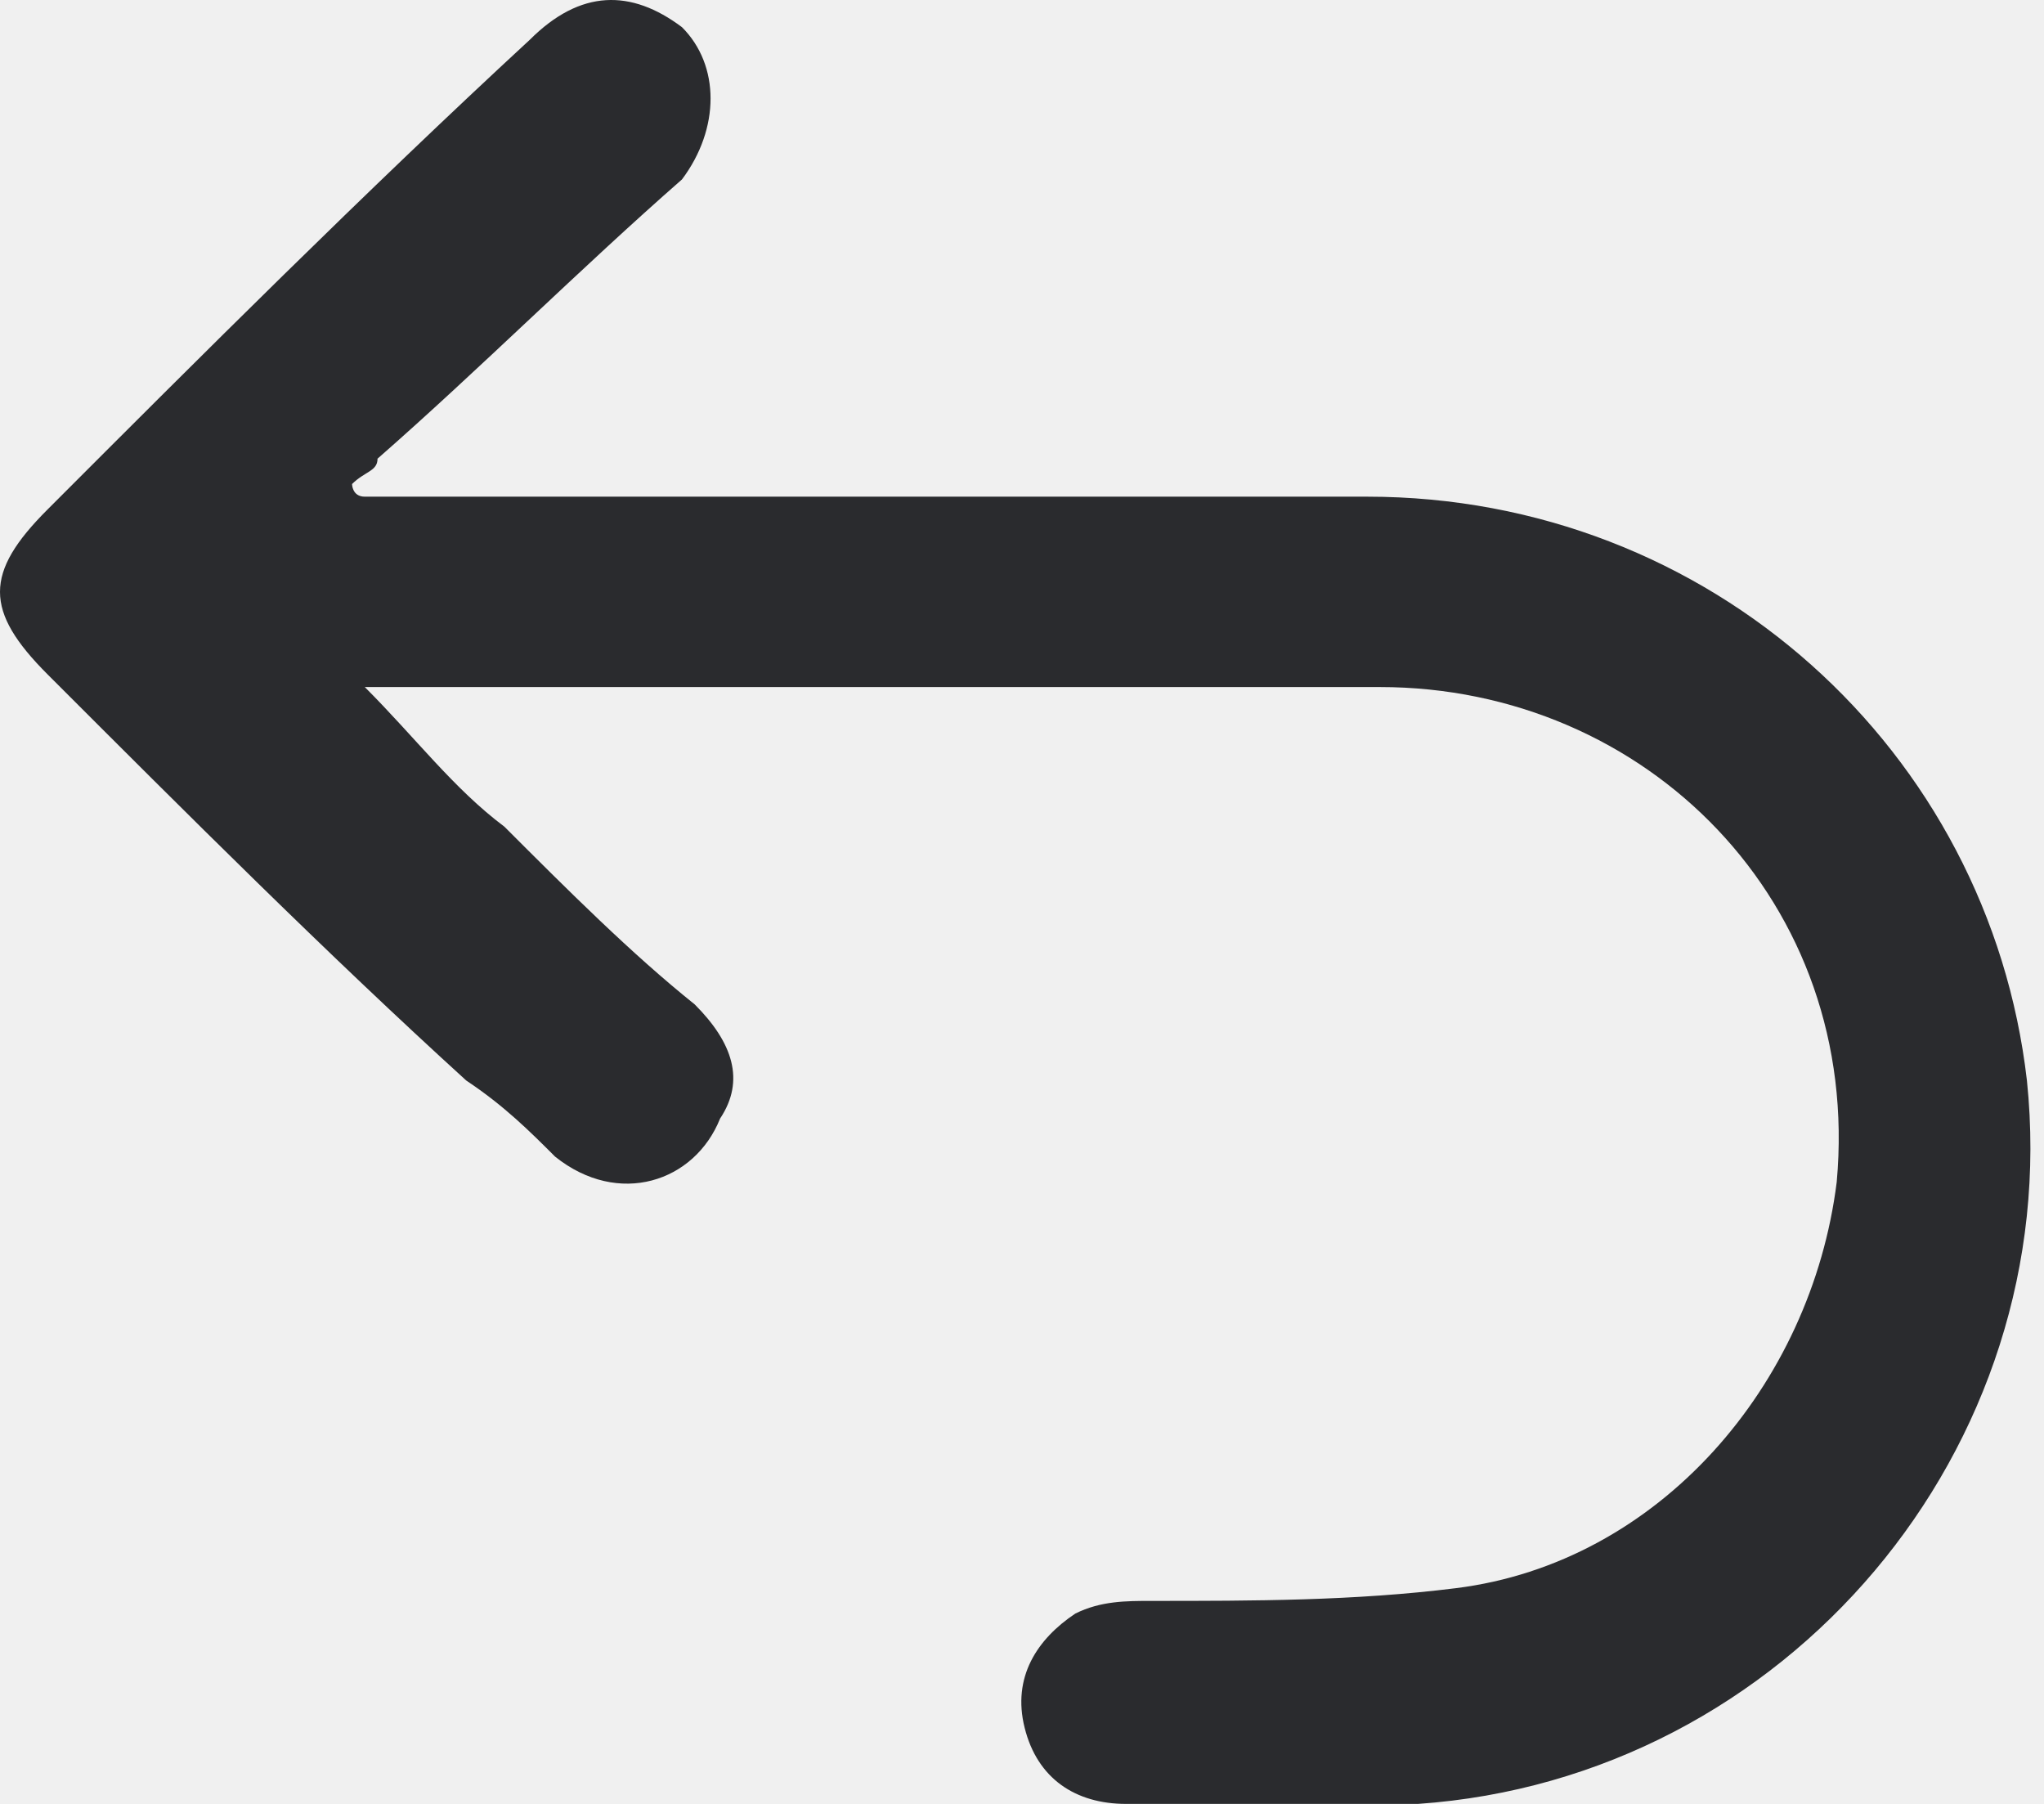
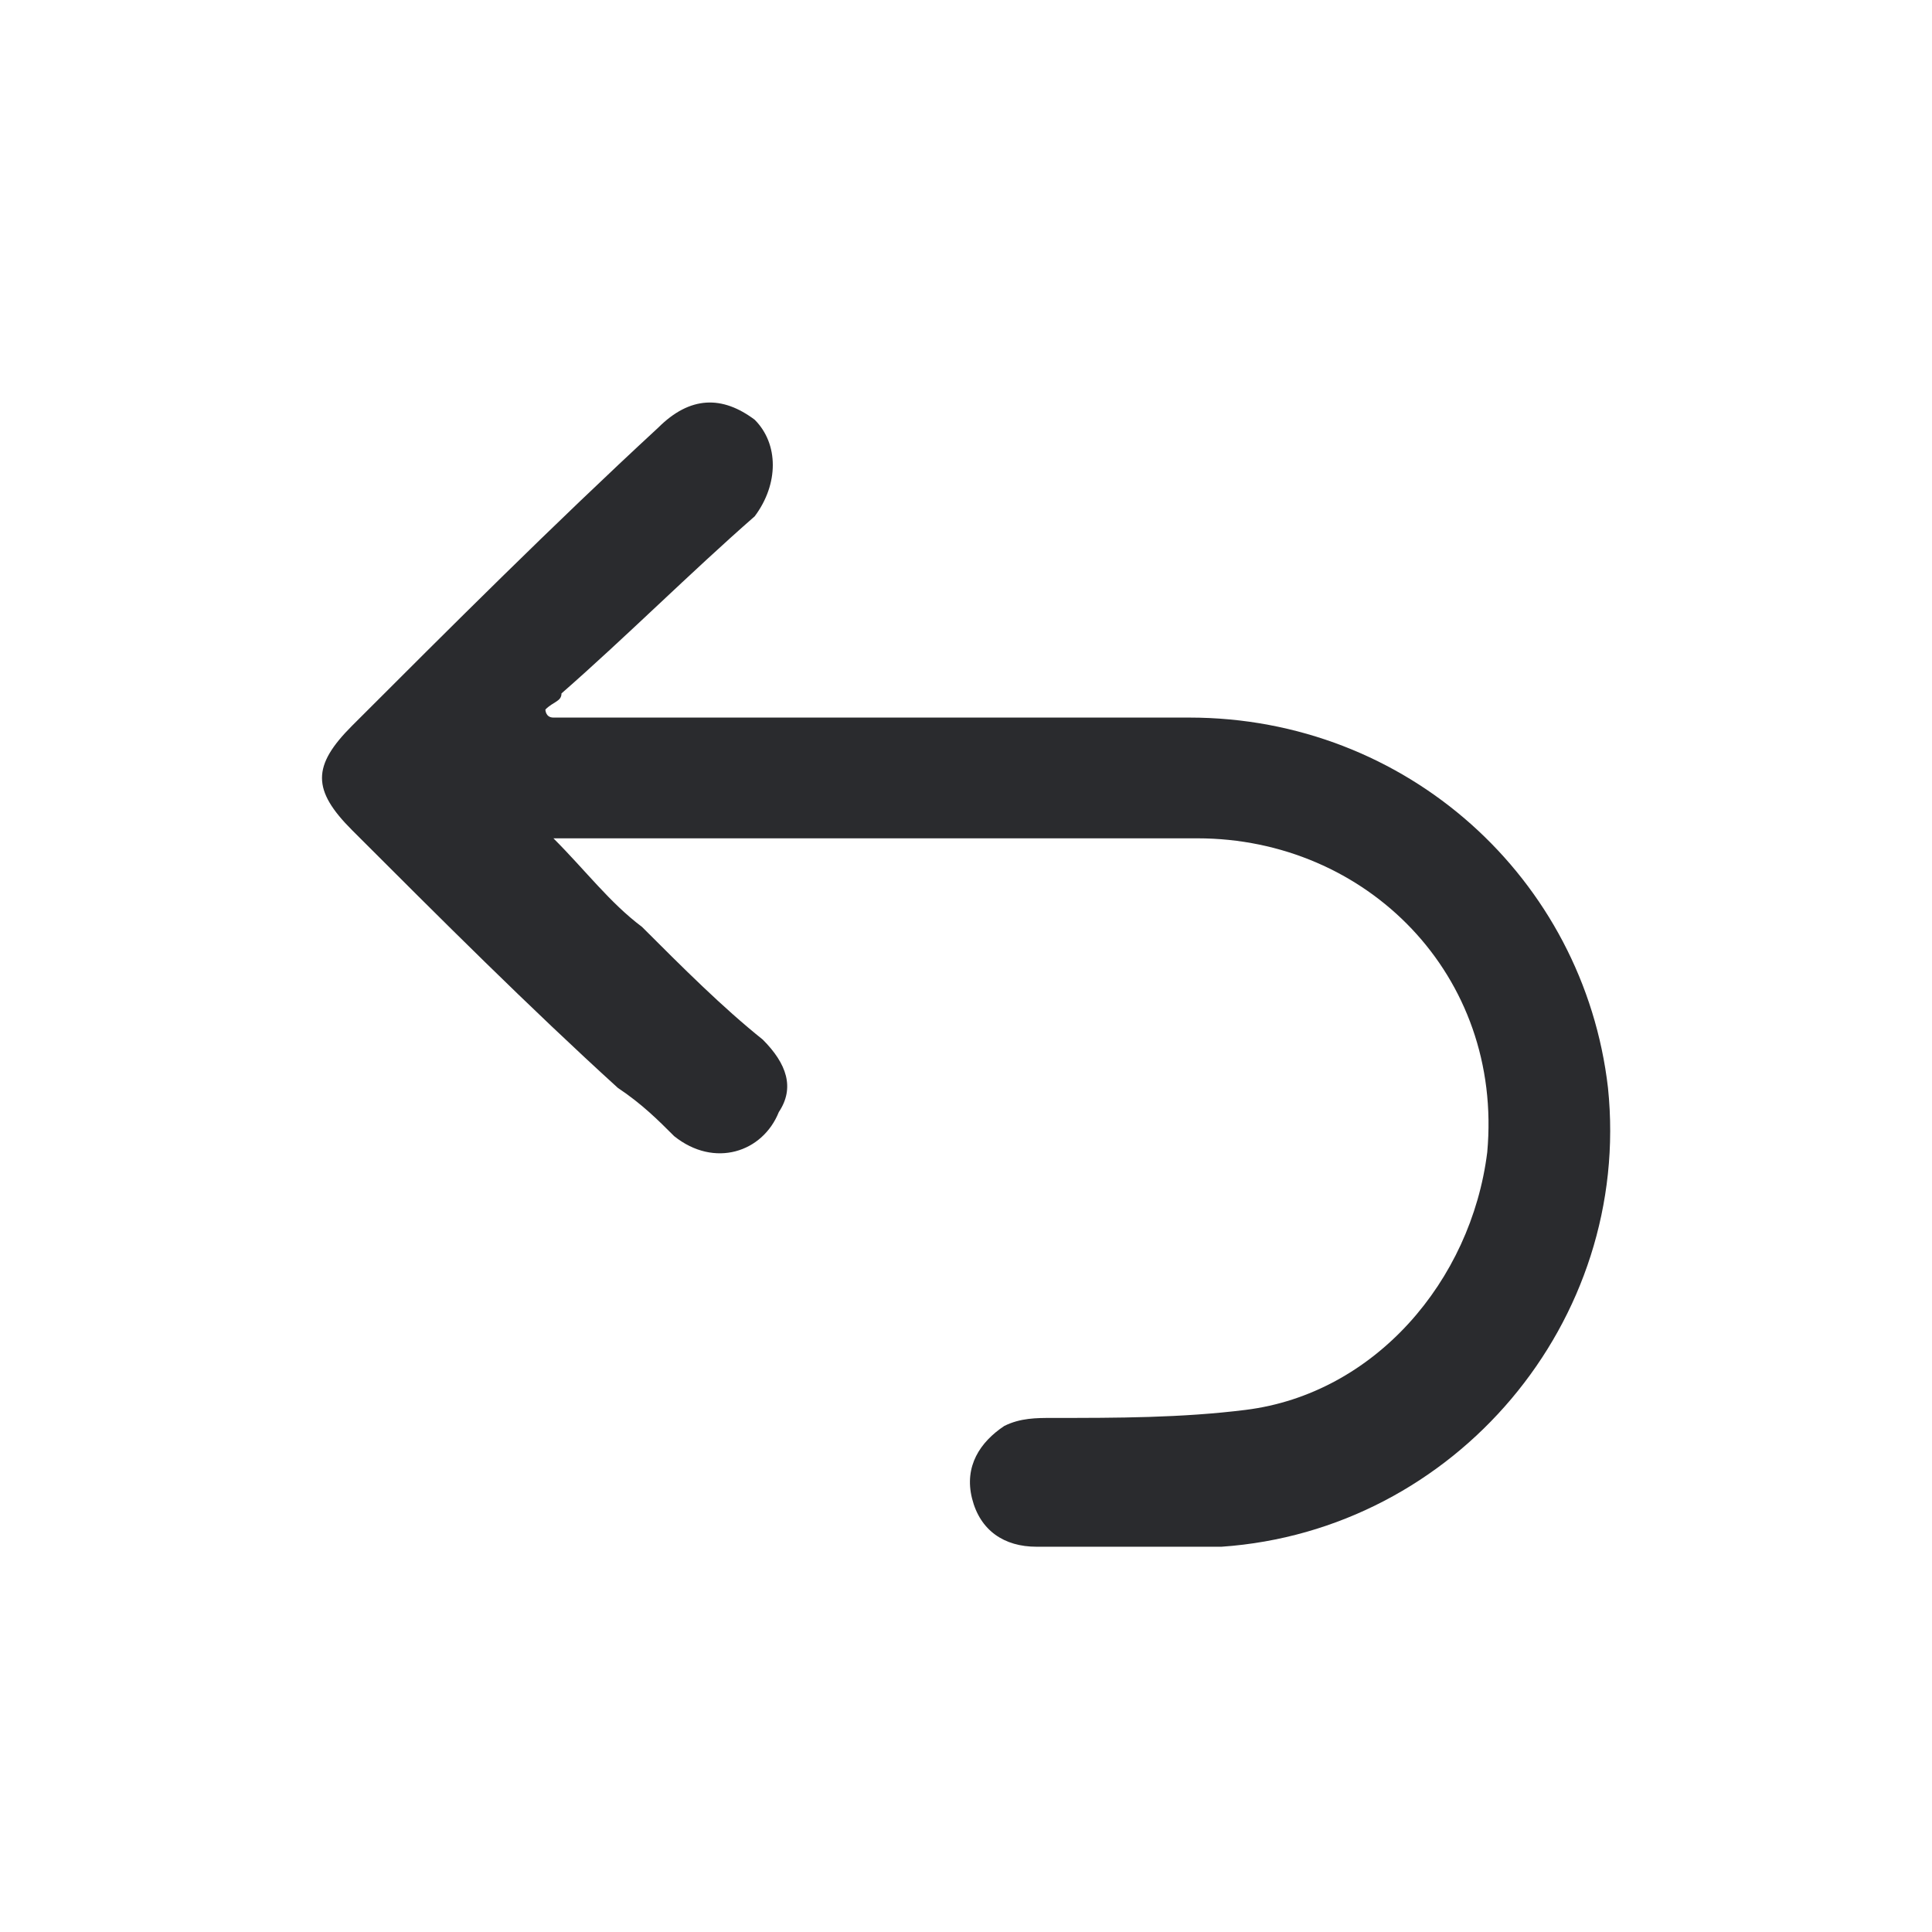
- <svg xmlns="http://www.w3.org/2000/svg" width="17" height="15" viewBox="0 0 17 15" fill="none">
-   <path d="M3.034 4.13C3.14 4.13 3.245 4.13 3.351 4.13C5.989 4.13 8.733 4.13 11.371 4.13C14.22 4.13 16.542 6.241 16.858 8.985C17.175 12.045 14.854 14.789 11.793 15C10.949 15 10.105 15 9.366 15C8.944 15 8.627 14.789 8.522 14.367C8.416 13.945 8.627 13.628 8.944 13.417C9.155 13.312 9.366 13.312 9.577 13.312C10.421 13.312 11.265 13.312 12.11 13.206C13.798 12.995 15.065 11.518 15.276 9.829C15.487 7.507 13.693 5.713 11.476 5.713C8.838 5.713 6.2 5.713 3.456 5.713C3.351 5.713 3.245 5.713 3.034 5.713C3.456 6.135 3.773 6.558 4.195 6.874C4.723 7.402 5.25 7.929 5.778 8.352C6.094 8.668 6.2 8.985 5.989 9.301C5.778 9.829 5.145 10.04 4.617 9.618C4.406 9.407 4.195 9.196 3.878 8.985C2.717 7.929 1.557 6.769 0.396 5.608C-0.132 5.08 -0.132 4.763 0.396 4.236C1.662 2.969 3.034 1.598 4.406 0.331C4.828 -0.091 5.25 -0.091 5.672 0.226C5.989 0.542 5.989 1.07 5.672 1.492C4.828 2.231 3.984 3.075 3.14 3.814C3.14 3.919 3.034 3.919 2.928 4.025C2.928 4.025 2.928 4.13 3.034 4.13Z" fill="#2A2B2E" />
+ <svg xmlns="http://www.w3.org/2000/svg" width="24" height="24" viewBox="0 0 24 24" fill="none">
+   <rect x="-304" y="-208" width="711" height="296" rx="5" fill="white" />
+   <path d="M6.875 8.914C6.975 8.914 7.075 8.914 7.175 8.914C9.675 8.914 12.275 8.914 14.775 8.914C17.475 8.914 19.675 10.914 19.975 13.514C20.275 16.414 18.075 19.014 15.175 19.214C14.375 19.214 13.575 19.214 12.875 19.214C12.475 19.214 12.175 19.014 12.075 18.614C11.975 18.214 12.175 17.914 12.475 17.714C12.675 17.614 12.875 17.614 13.075 17.614C13.875 17.614 14.675 17.614 15.475 17.514C17.075 17.314 18.275 15.914 18.475 14.314C18.675 12.114 16.975 10.414 14.875 10.414C12.375 10.414 9.875 10.414 7.275 10.414C7.175 10.414 7.075 10.414 6.875 10.414C7.275 10.814 7.575 11.214 7.975 11.514C8.475 12.014 8.975 12.514 9.475 12.914C9.775 13.214 9.875 13.514 9.675 13.814C9.475 14.314 8.875 14.514 8.375 14.114C8.175 13.914 7.975 13.714 7.675 13.514C6.575 12.514 5.475 11.414 4.375 10.314C3.875 9.814 3.875 9.514 4.375 9.014C5.575 7.814 6.875 6.514 8.175 5.314C8.575 4.914 8.975 4.914 9.375 5.214C9.675 5.514 9.675 6.014 9.375 6.414C8.575 7.114 7.775 7.914 6.975 8.614C6.975 8.714 6.875 8.714 6.775 8.814C6.775 8.814 6.775 8.914 6.875 8.914Z" fill="#2A2B2E" />
</svg>
